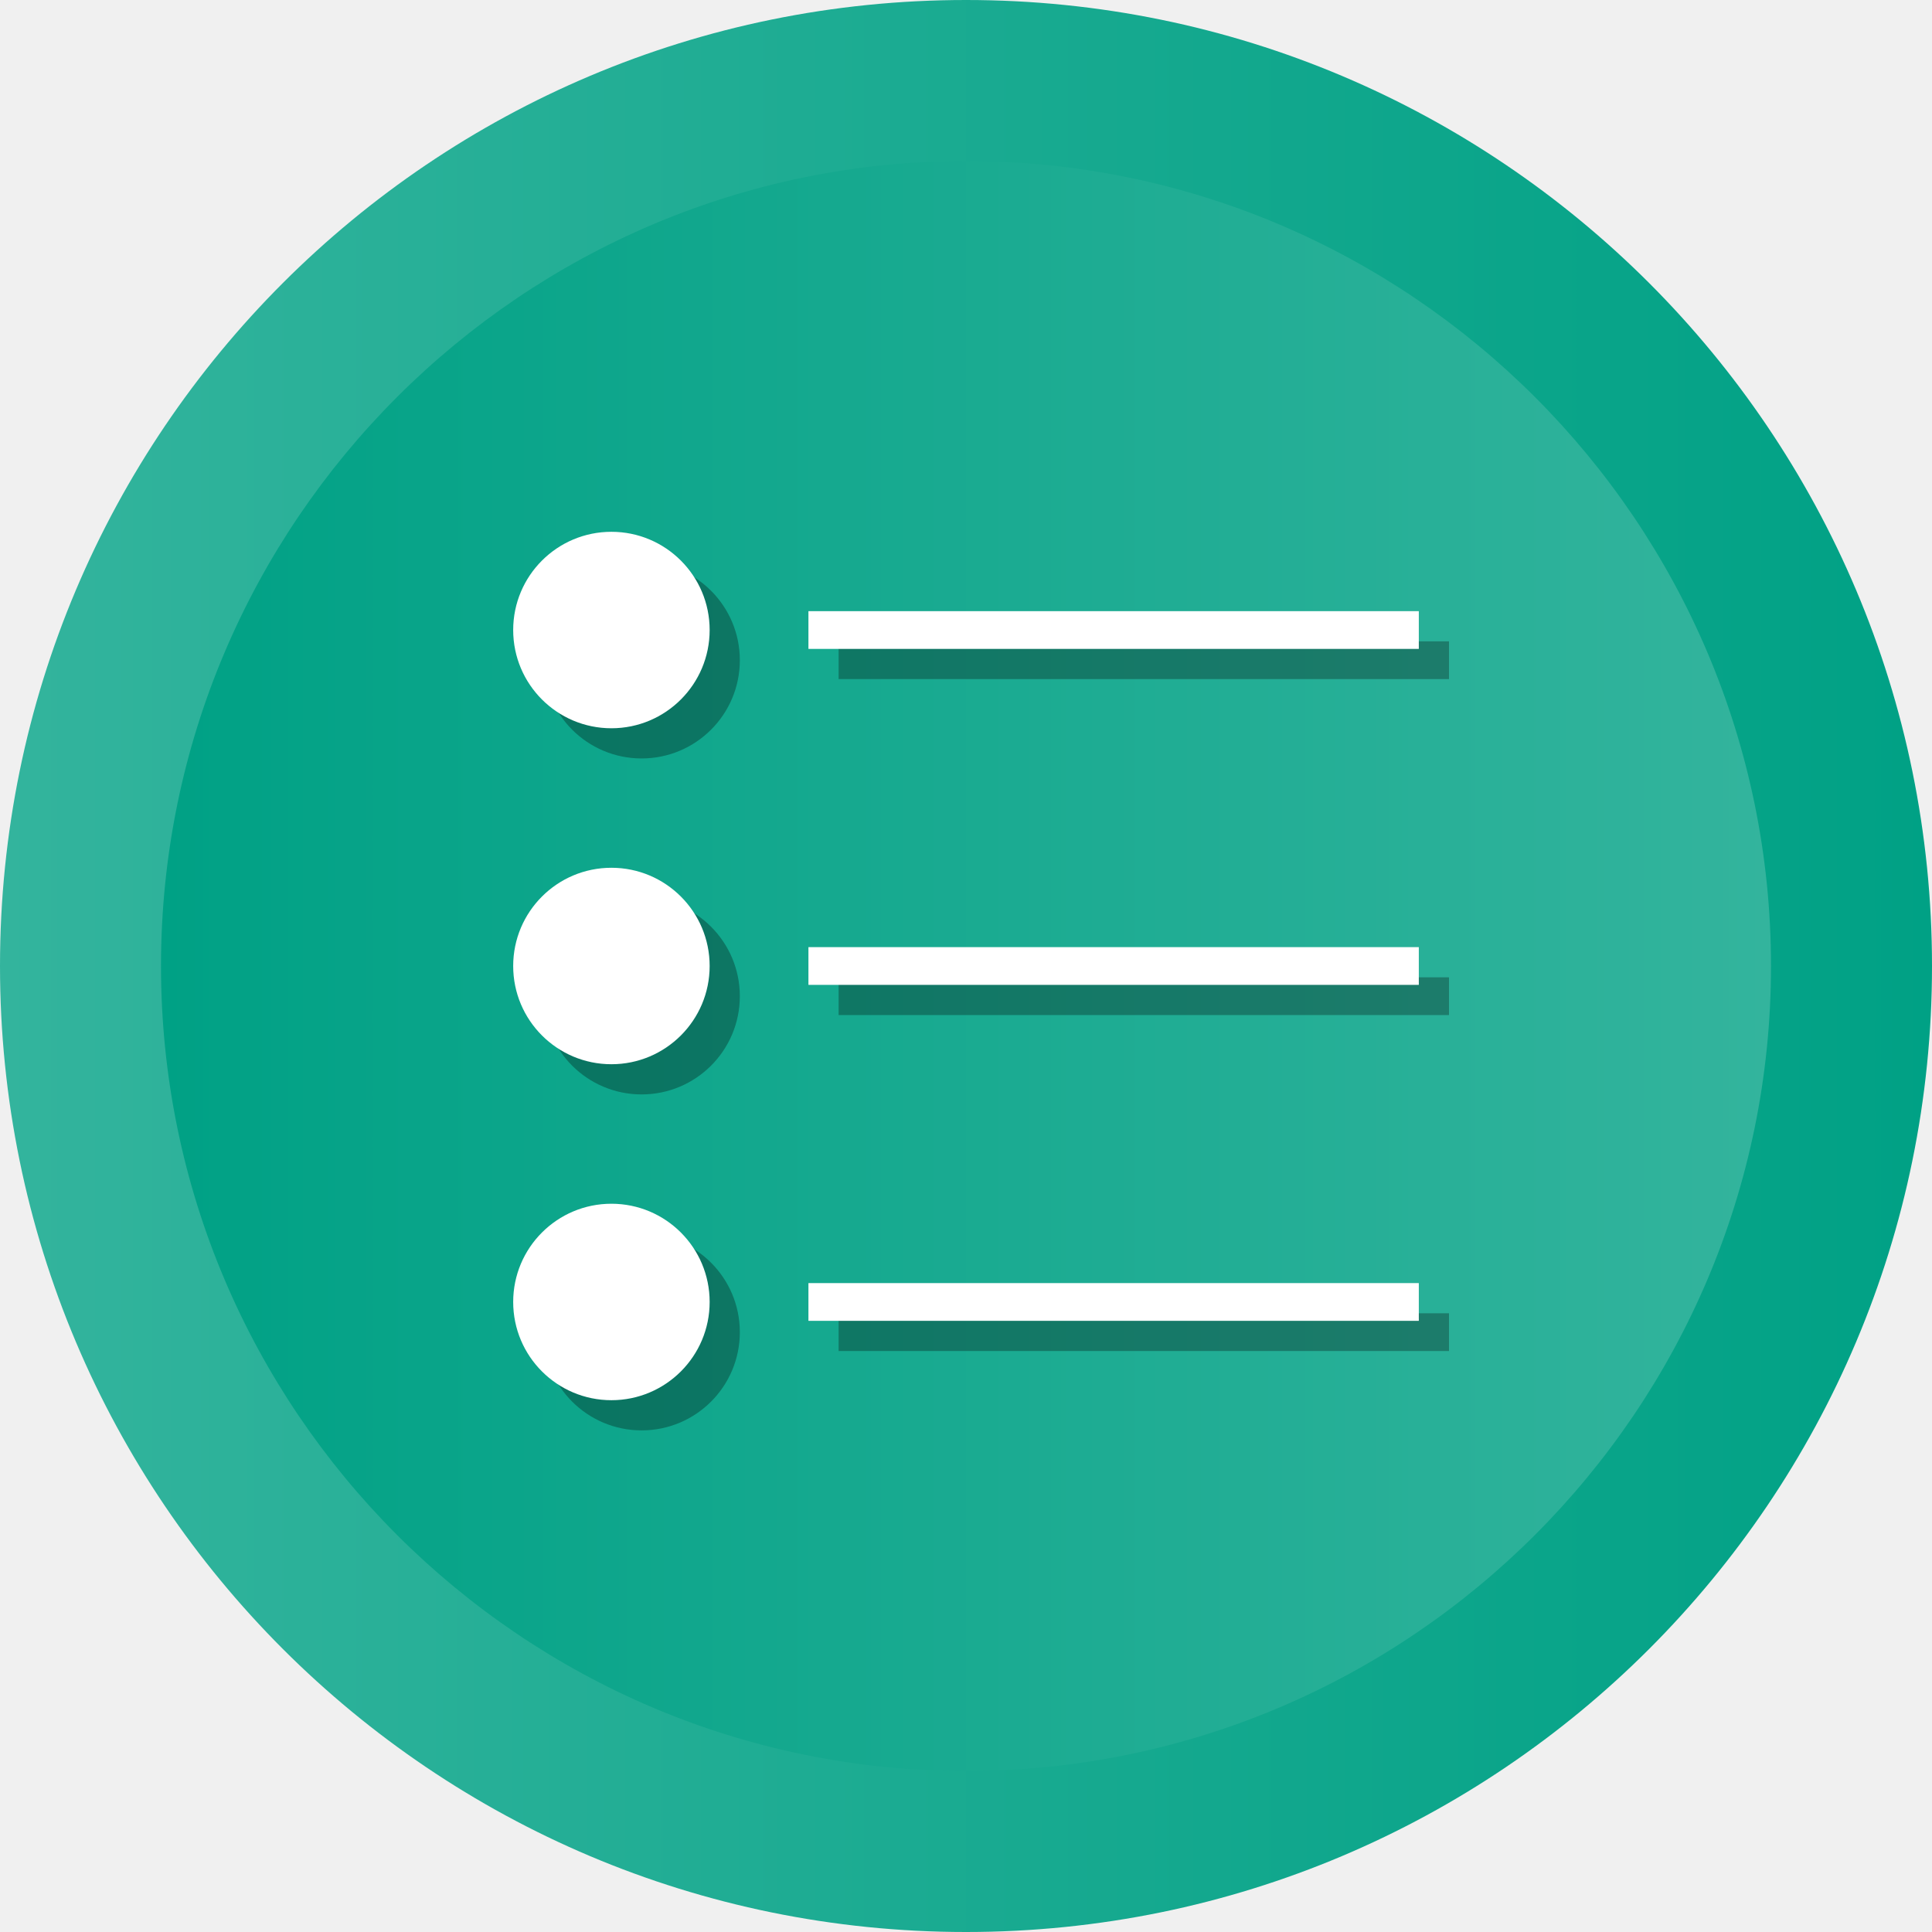
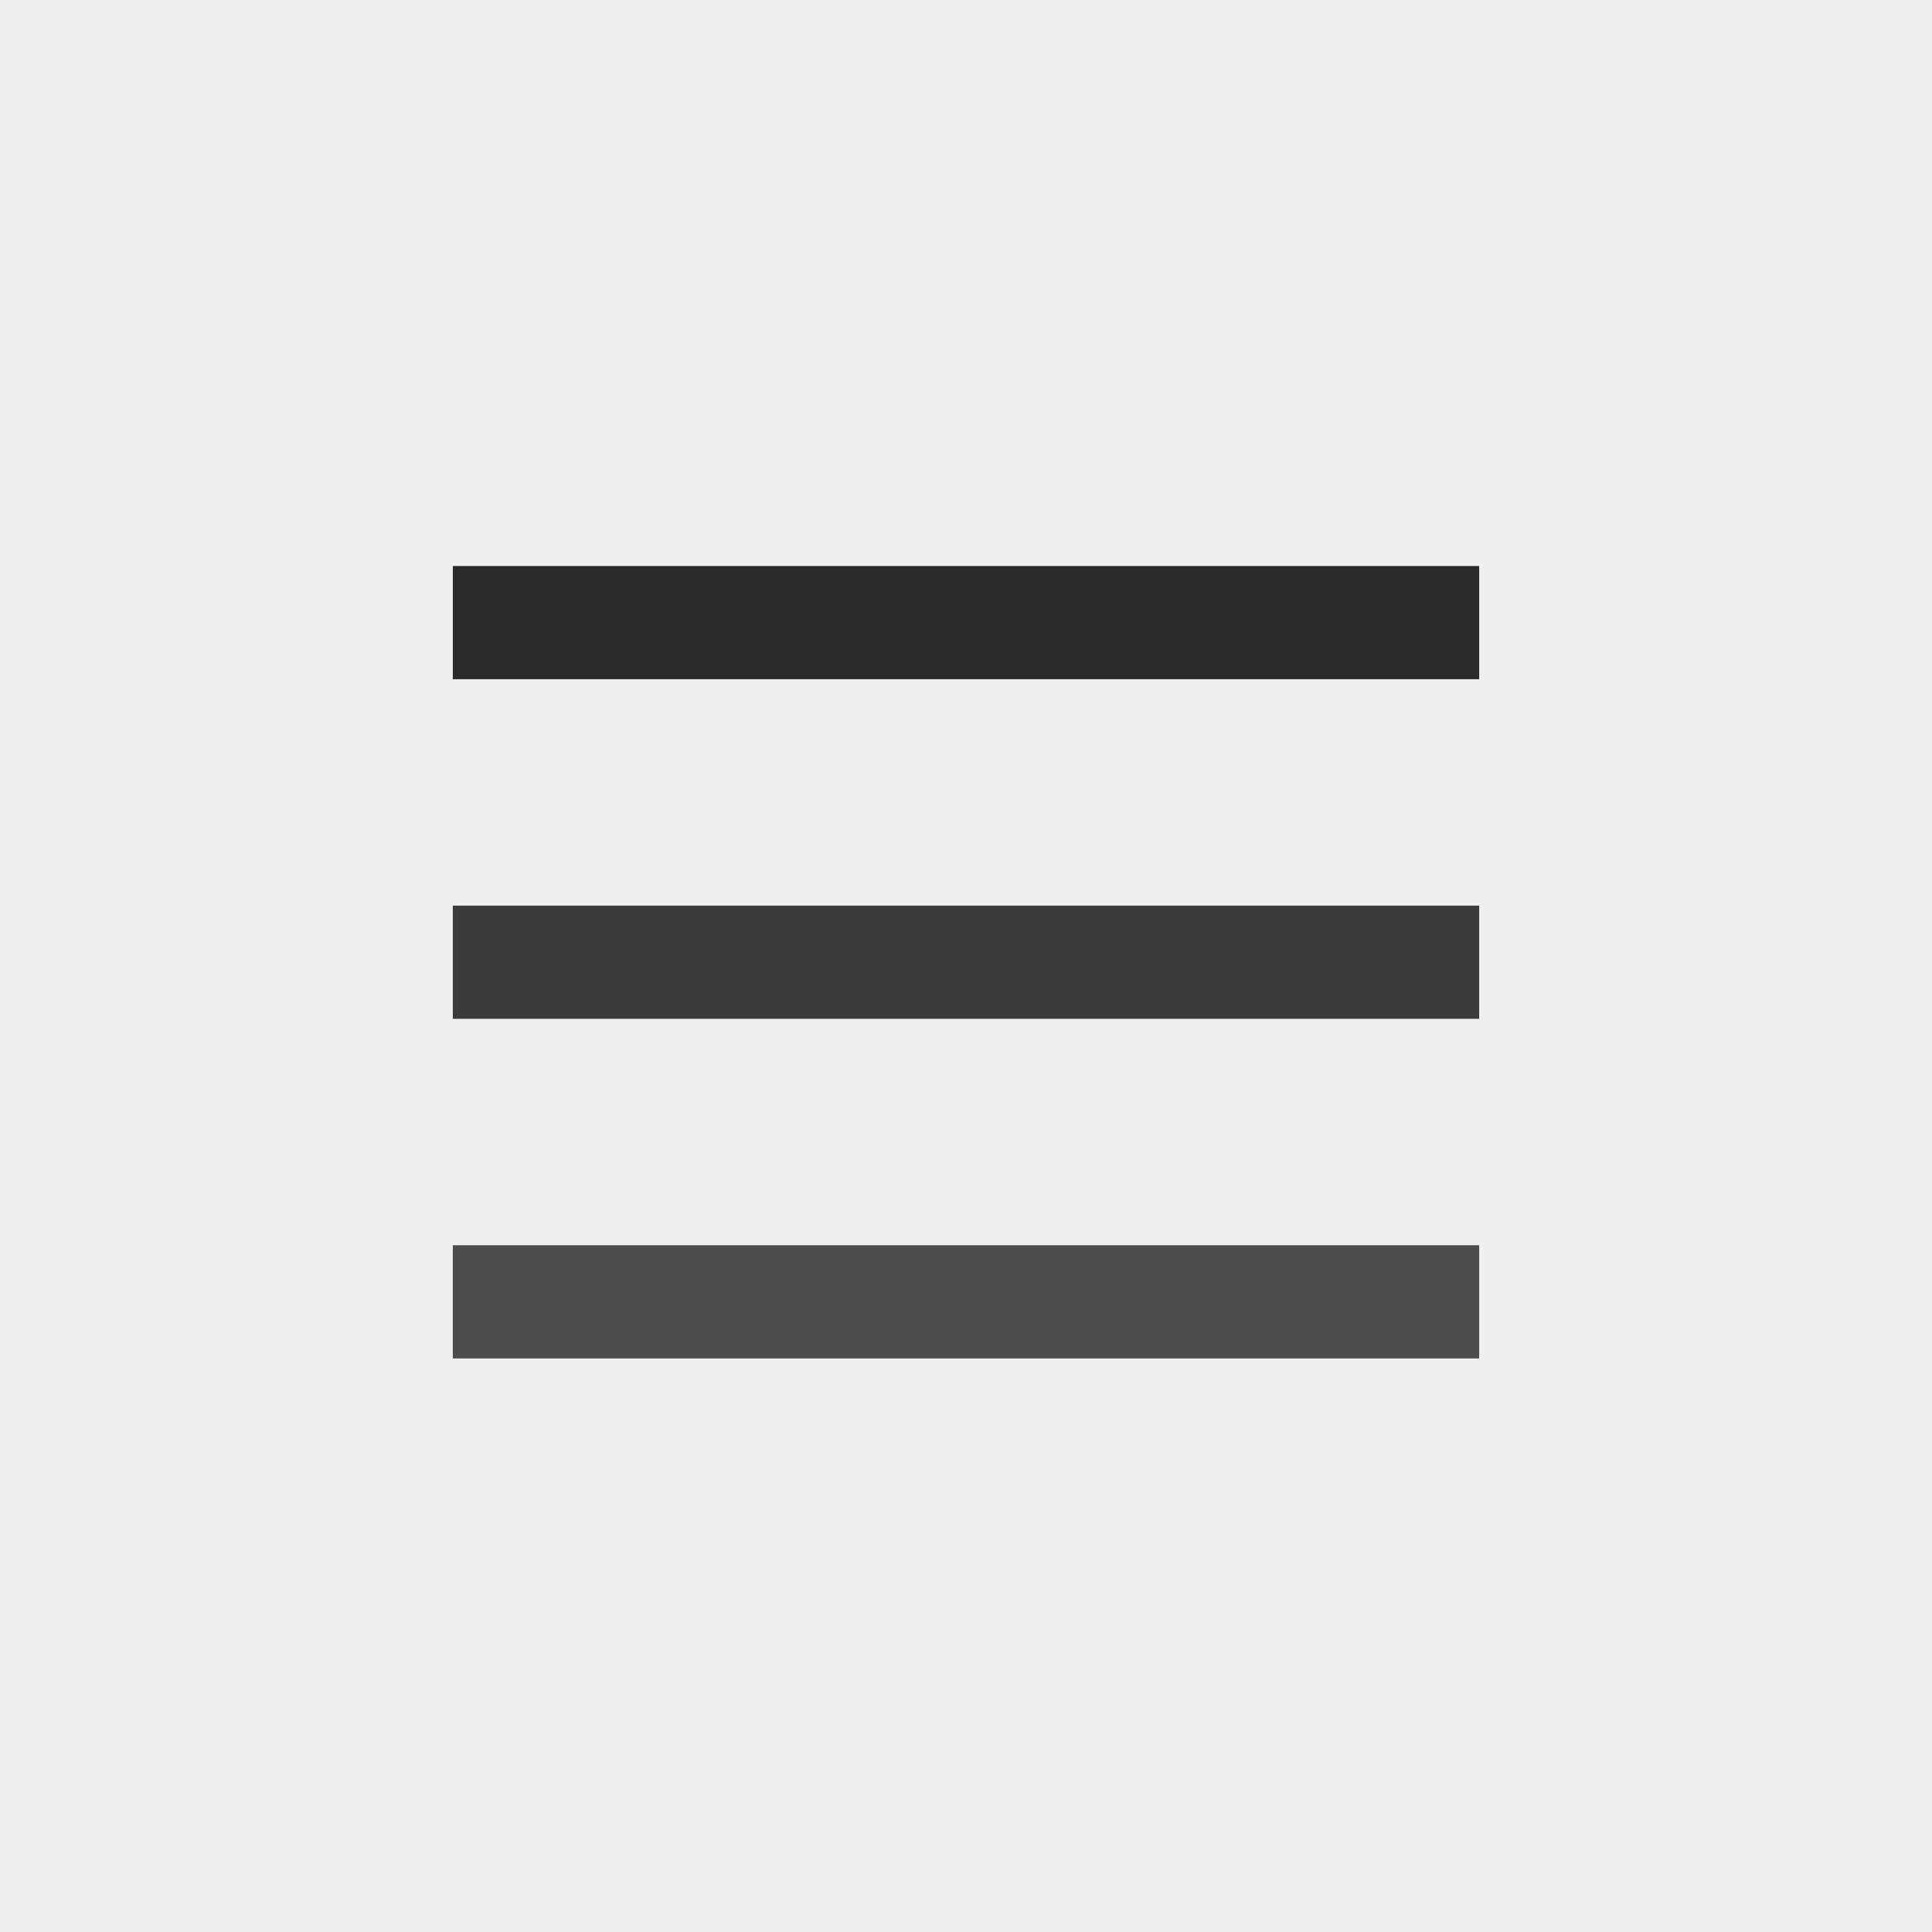
- <svg xmlns="http://www.w3.org/2000/svg" enable-background="new 0 0 512 512" id="Layer_1" version="1.1" viewBox="0 0 512 512" xml:space="preserve">
-   <g>
-     <g>
-       <linearGradient gradientUnits="userSpaceOnUse" id="SVGID_1_" x1="-0" x2="512" y1="256" y2="256">
-         <stop offset="0" style="stop-color:#33B49D" />
-         <stop offset="1" style="stop-color:#00A185" />
-       </linearGradient>
-       <circle cx="256" cy="256" fill="url(#SVGID_1_)" r="256" />
-       <linearGradient gradientUnits="userSpaceOnUse" id="SVGID_2_" x1="42.667" x2="469.333" y1="256.001" y2="256.001">
-         <stop offset="0" style="stop-color:#00A185" />
-         <stop offset="1" style="stop-color:#33B49D" />
-       </linearGradient>
-       <path d="M256,469.334c-117.632,0-213.333-95.702-213.333-213.333    c0-117.631,95.702-213.333,213.333-213.333c117.636,0,213.333,95.702,213.333,213.333    C469.333,373.631,373.636,469.334,256,469.334z" fill="url(#SVGID_2_)" />
-     </g>
-     <g>
-       <circle cx="170.032" cy="174.965" opacity="0.3" r="26.032" />
-       <rect height="10" opacity="0.3" width="161.755" x="222.244" y="169.965" />
-       <circle cx="170.032" cy="264" opacity="0.3" r="26.032" />
-       <rect height="10" opacity="0.3" width="161.755" x="222.244" y="259.001" />
-       <circle cx="170.032" cy="353.035" opacity="0.3" r="26.032" />
-       <rect height="10" opacity="0.3" width="161.755" x="222.244" y="348.034" />
-     </g>
-     <g>
-       <circle cx="162.032" cy="166.965" fill="#FFFFFF" r="26.032" />
-       <rect fill="#FFFFFF" height="10" width="161.755" x="214.244" y="161.965" />
-       <circle cx="162.032" cy="256" fill="#FFFFFF" r="26.032" />
-       <rect fill="#FFFFFF" height="10" width="161.755" x="214.244" y="251.001" />
-       <circle cx="162.032" cy="345.035" fill="#FFFFFF" r="26.032" />
-       <rect fill="#FFFFFF" height="10" width="161.755" x="214.244" y="340.034" />
-     </g>
-   </g>
+ <svg xmlns="http://www.w3.org/2000/svg" viewBox="0 0 512 512" width="40" height="40">
+   <rect x="120" y="150" width="272" height="30" fill="#2A2A2A" />
+   <rect x="120" y="240" width="272" height="30" fill="#3B3B3B" />
+   <rect x="120" y="330" width="272" height="30" fill="#4C4C4C" />
</svg>
